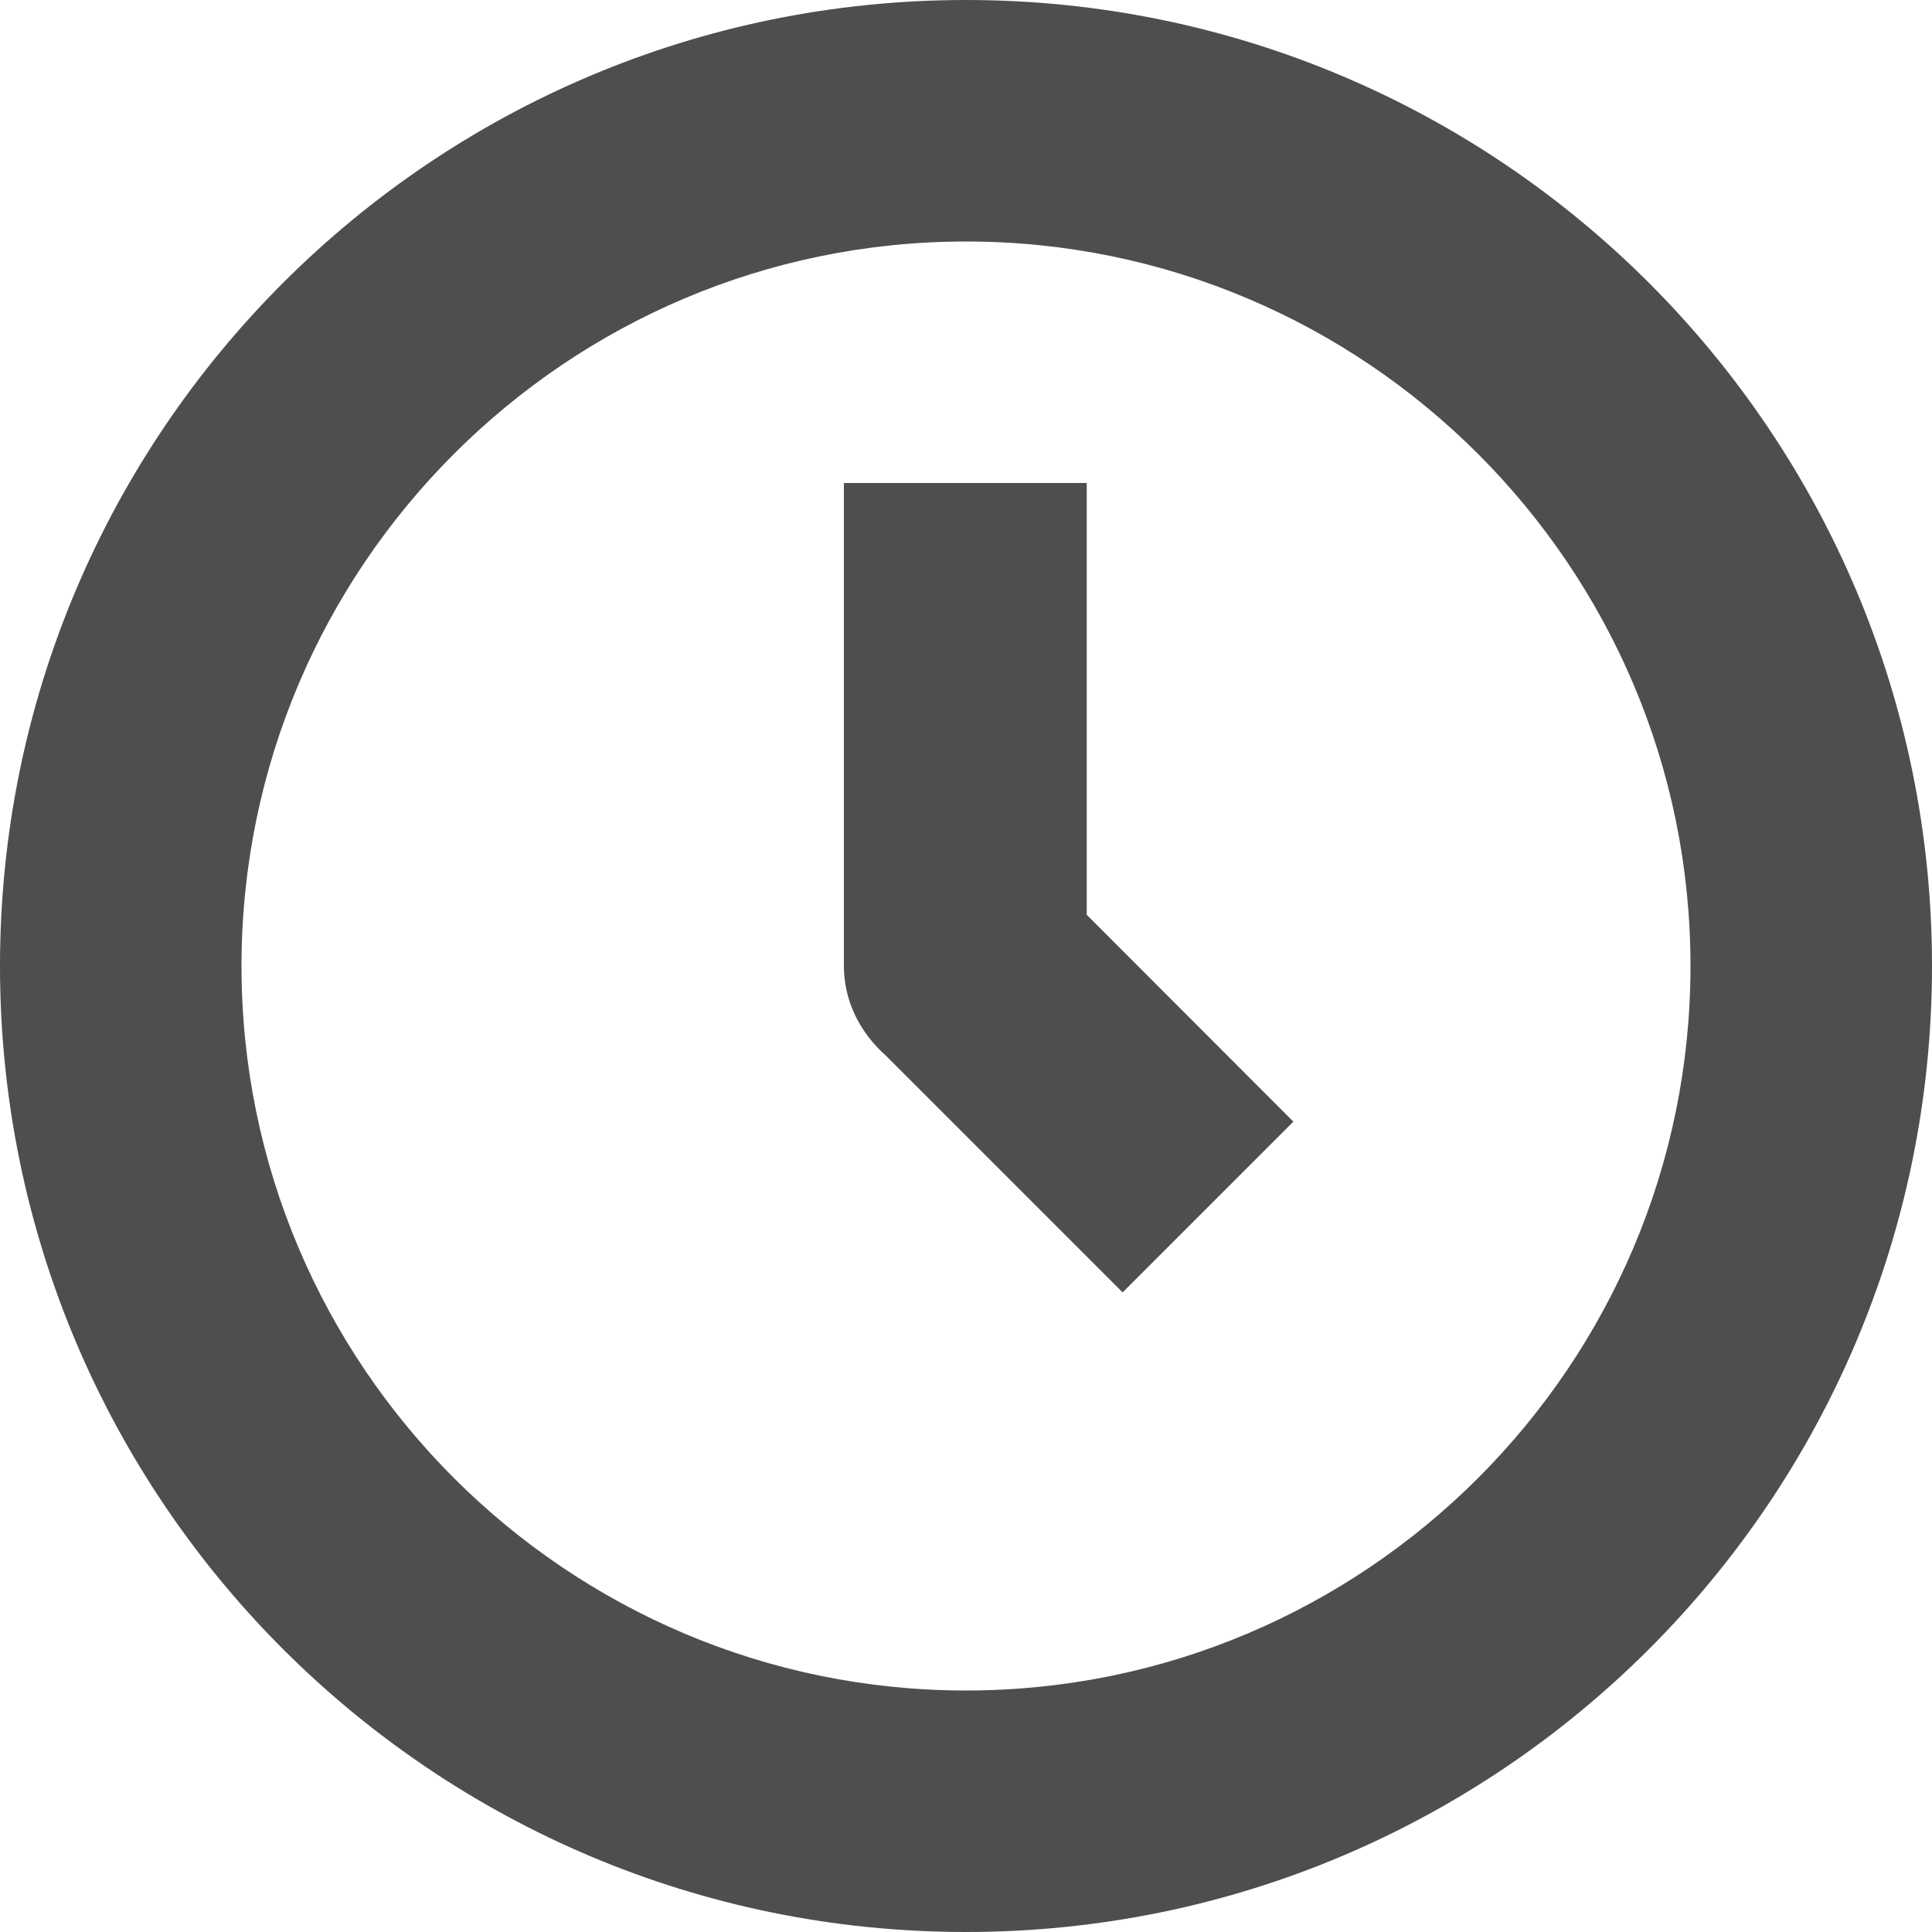
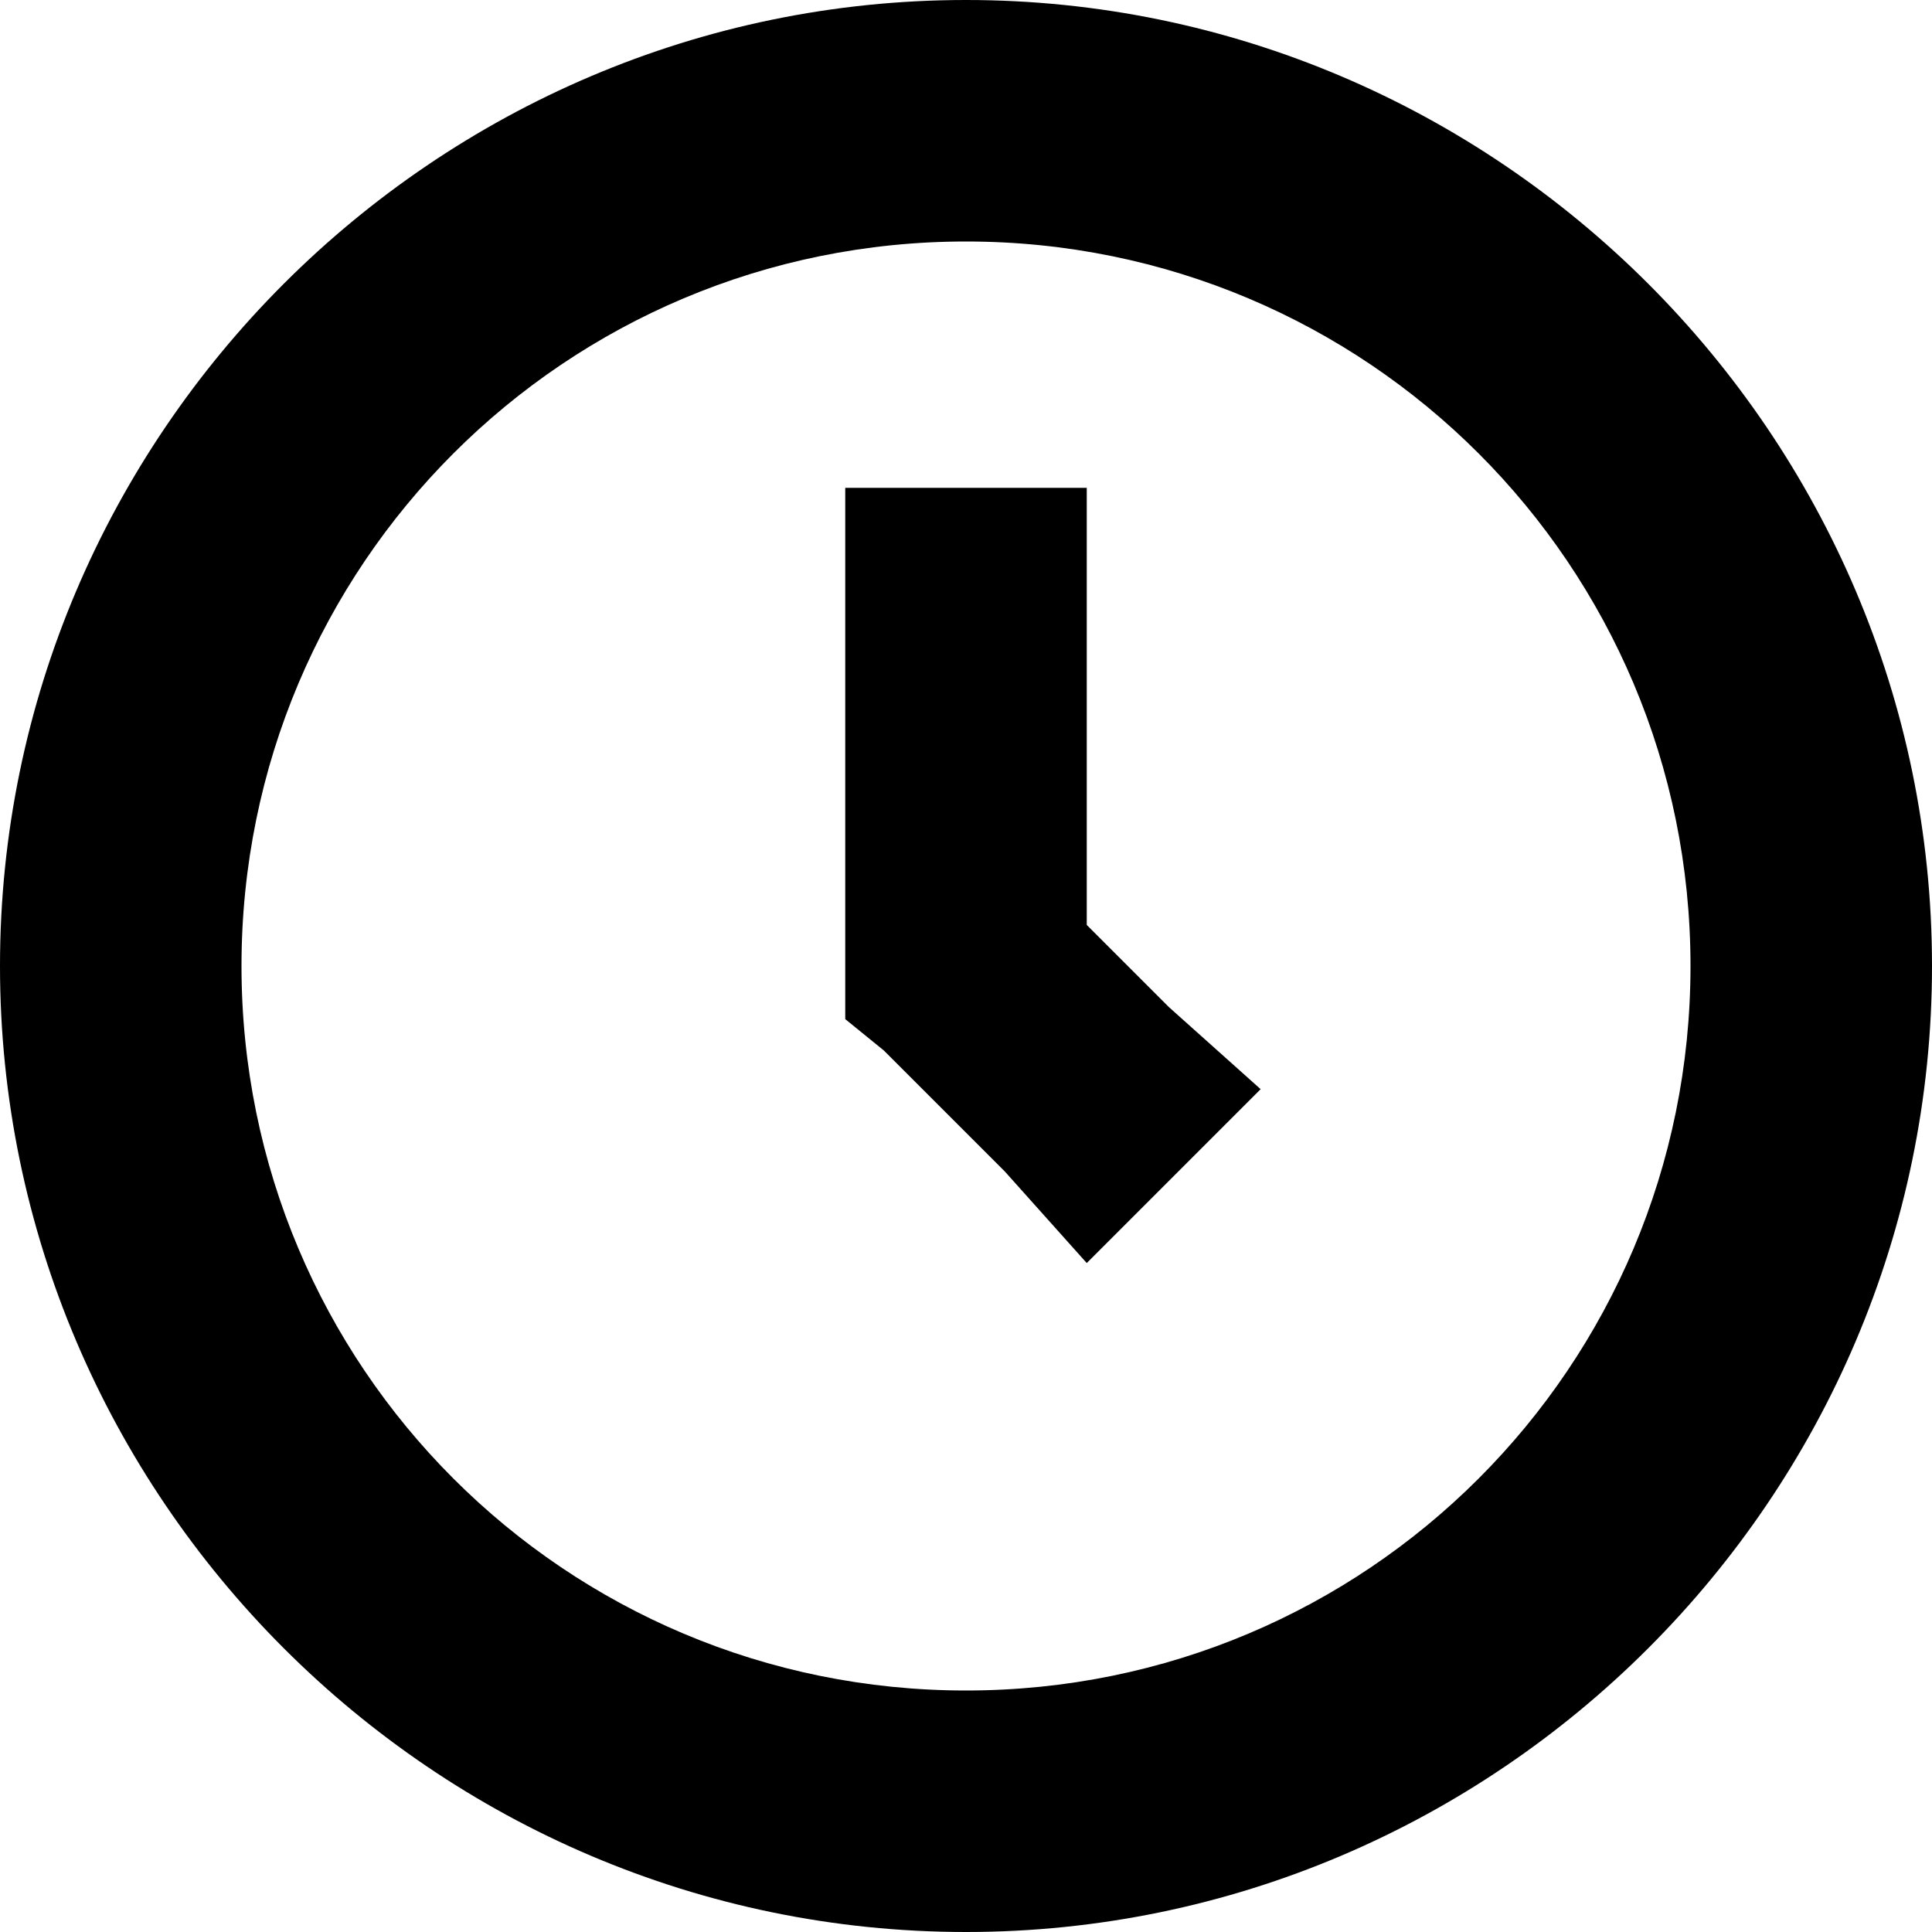
- <svg xmlns="http://www.w3.org/2000/svg" version="1.1" x="0px" y="0px" width="32px" height="32px" viewBox="0 0 32 32" style="enable-background:new 0 0 32 32;" xml:space="preserve">
-   <g id="Layer_1">
- </g>
-   <g id="clock">
-     <g>
-       <path style="fill:#4E4E50;" d="M16,4c6.617,0,12,5.383,12,12s-5.383,12-12,12S4,22.617,4,16S9.383,4,16,4 M16,0    C7.164,0,0,7.164,0,16s7.164,16,16,16s16-7.164,16-16S24.836,0,16,0L16,0z" />
-       <path style="fill:#4E4E50;" d="M21.422,18.578L18,15.152V8h-4.023v7.992c0,0.602,0.277,1.121,0.695,1.492l3.922,3.922    L21.422,18.578z" />
-     </g>
-   </g>
+ <svg xmlns="http://www.w3.org/2000/svg" width="8" height="8" viewBox="0 0 8 8">
+   <path d="M4 0c-2.2 0-4 1.8-4 4s1.8 4 4 4 4-1.8 4-4-1.8-4-4-4zm0 1c1.66 0 3 1.34 3 3s-1.34 3-3 3-3-1.34-3-3 1.34-3 3-3zm-.5 1v2.22l.16.13.5.5.34.38.72-.72-.38-.34-.34-.34v-1.81h-1z" />
</svg>
